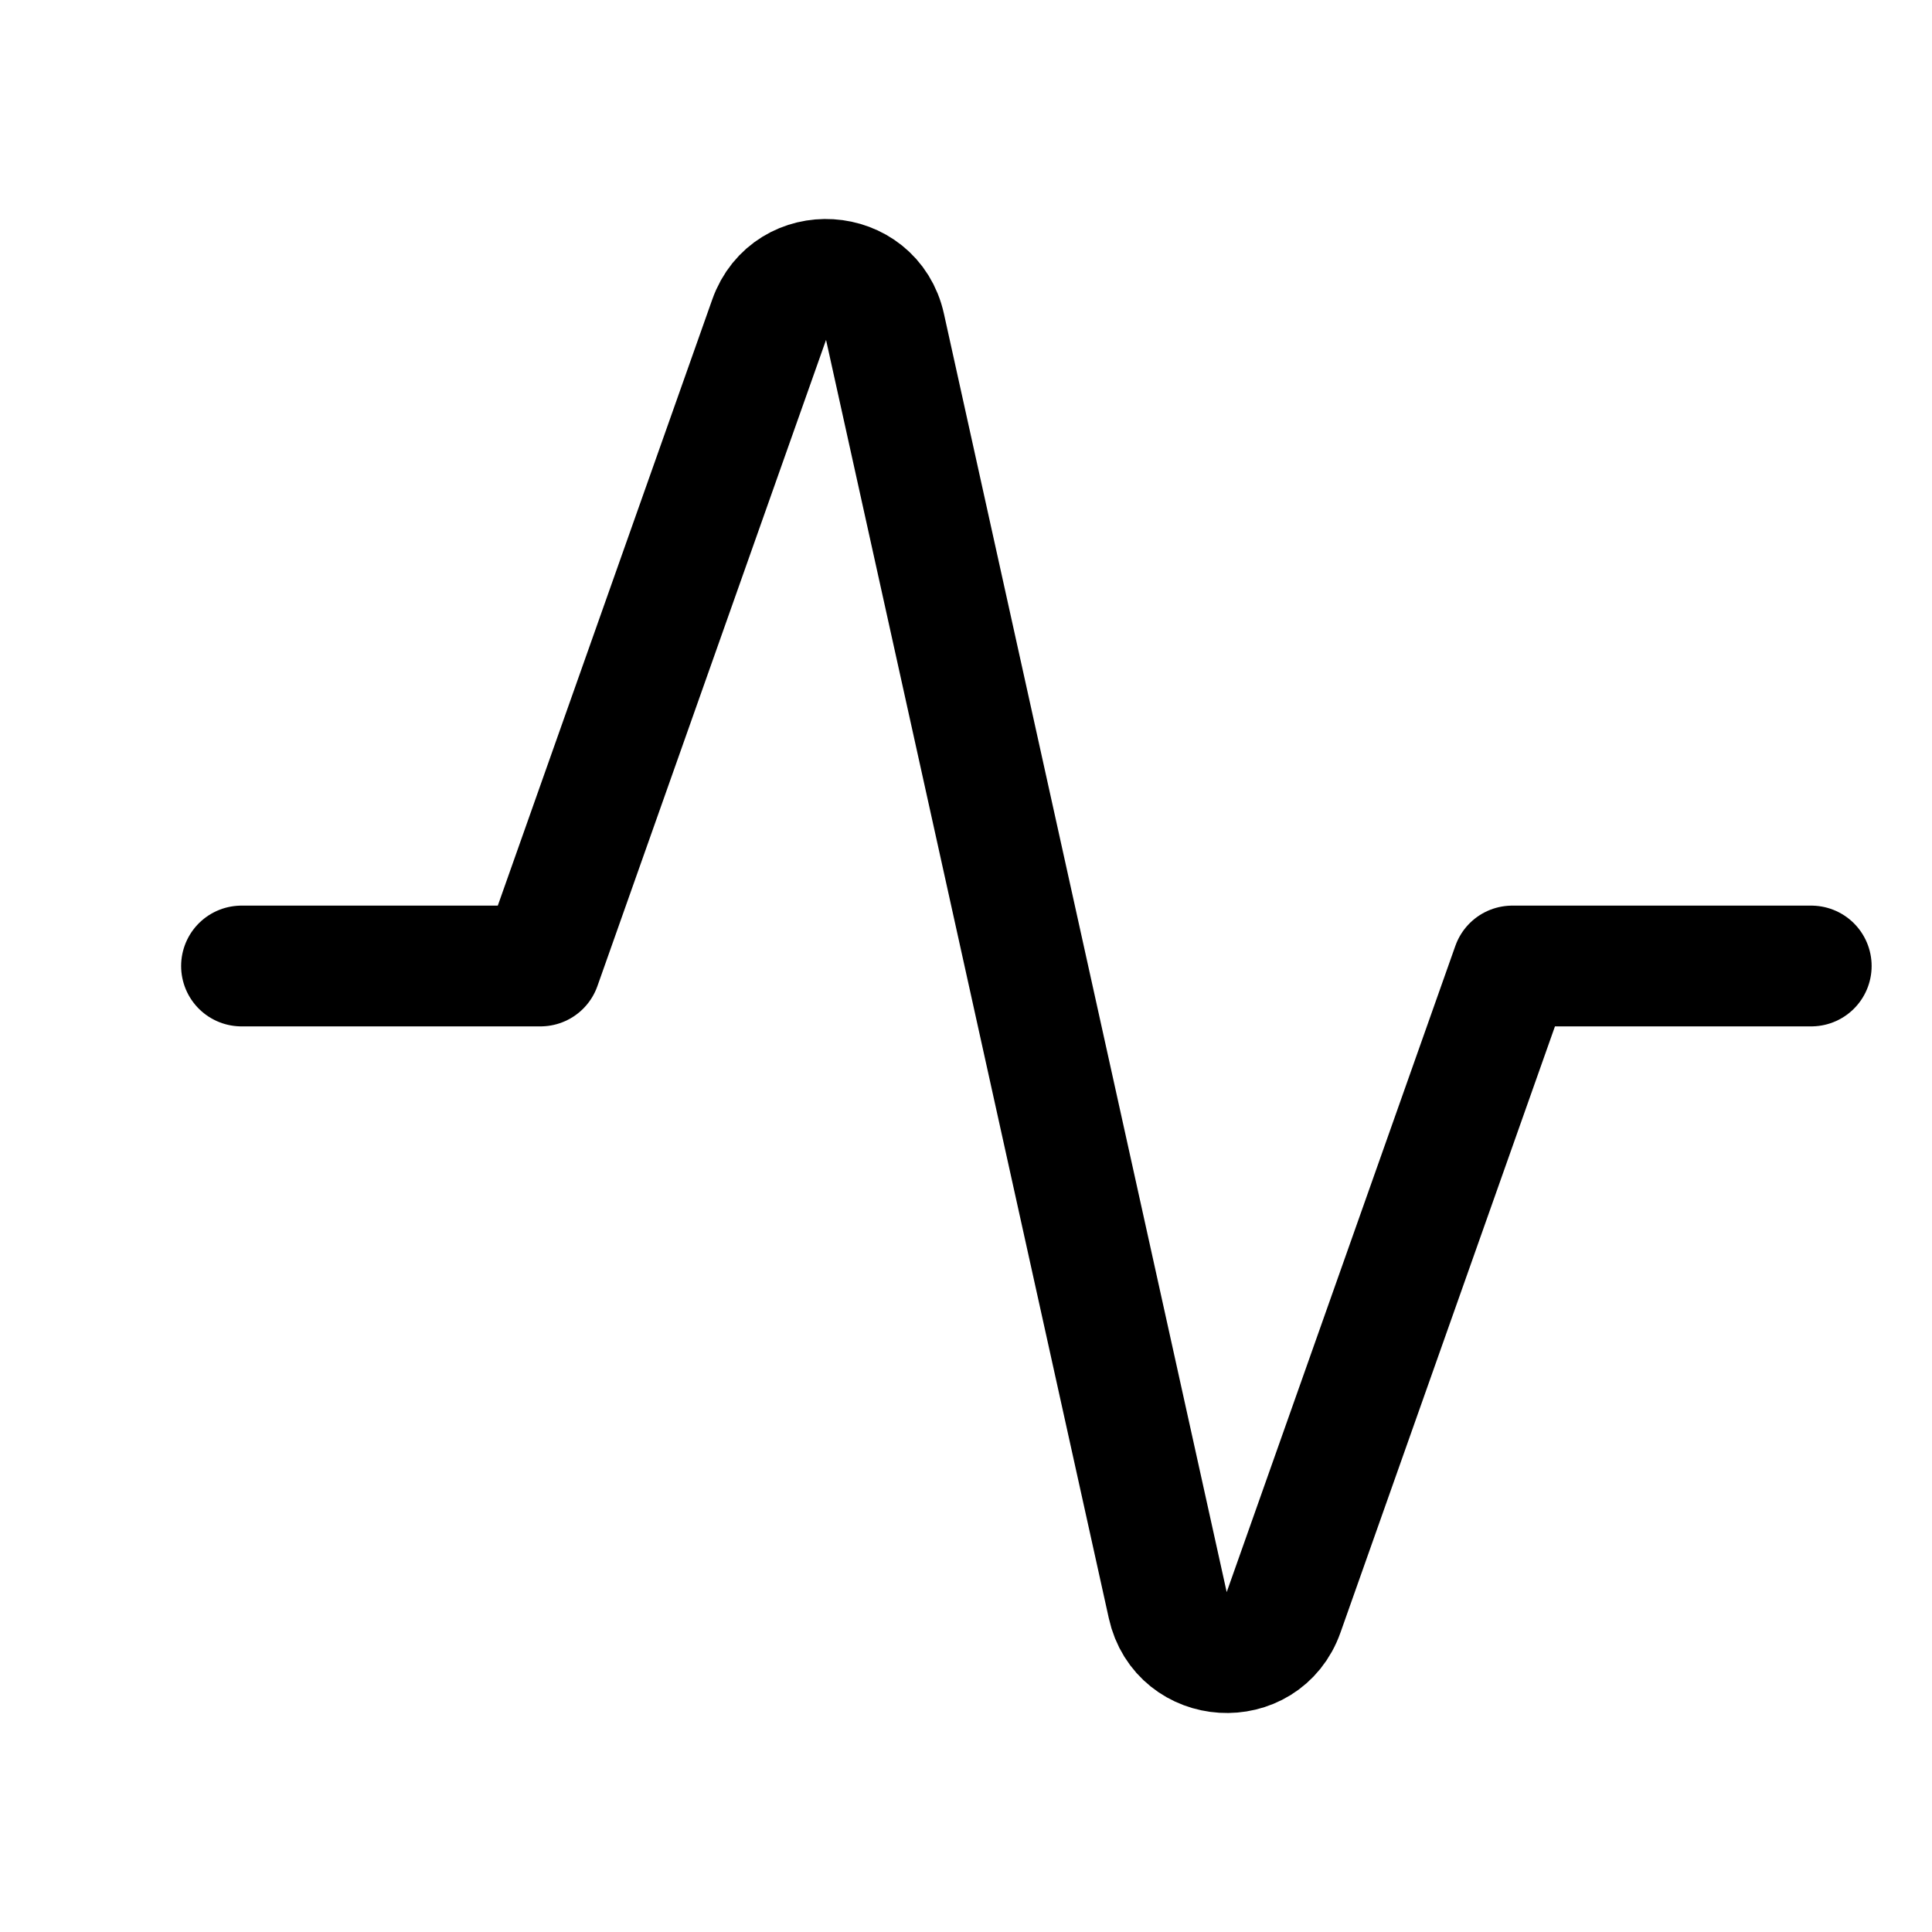
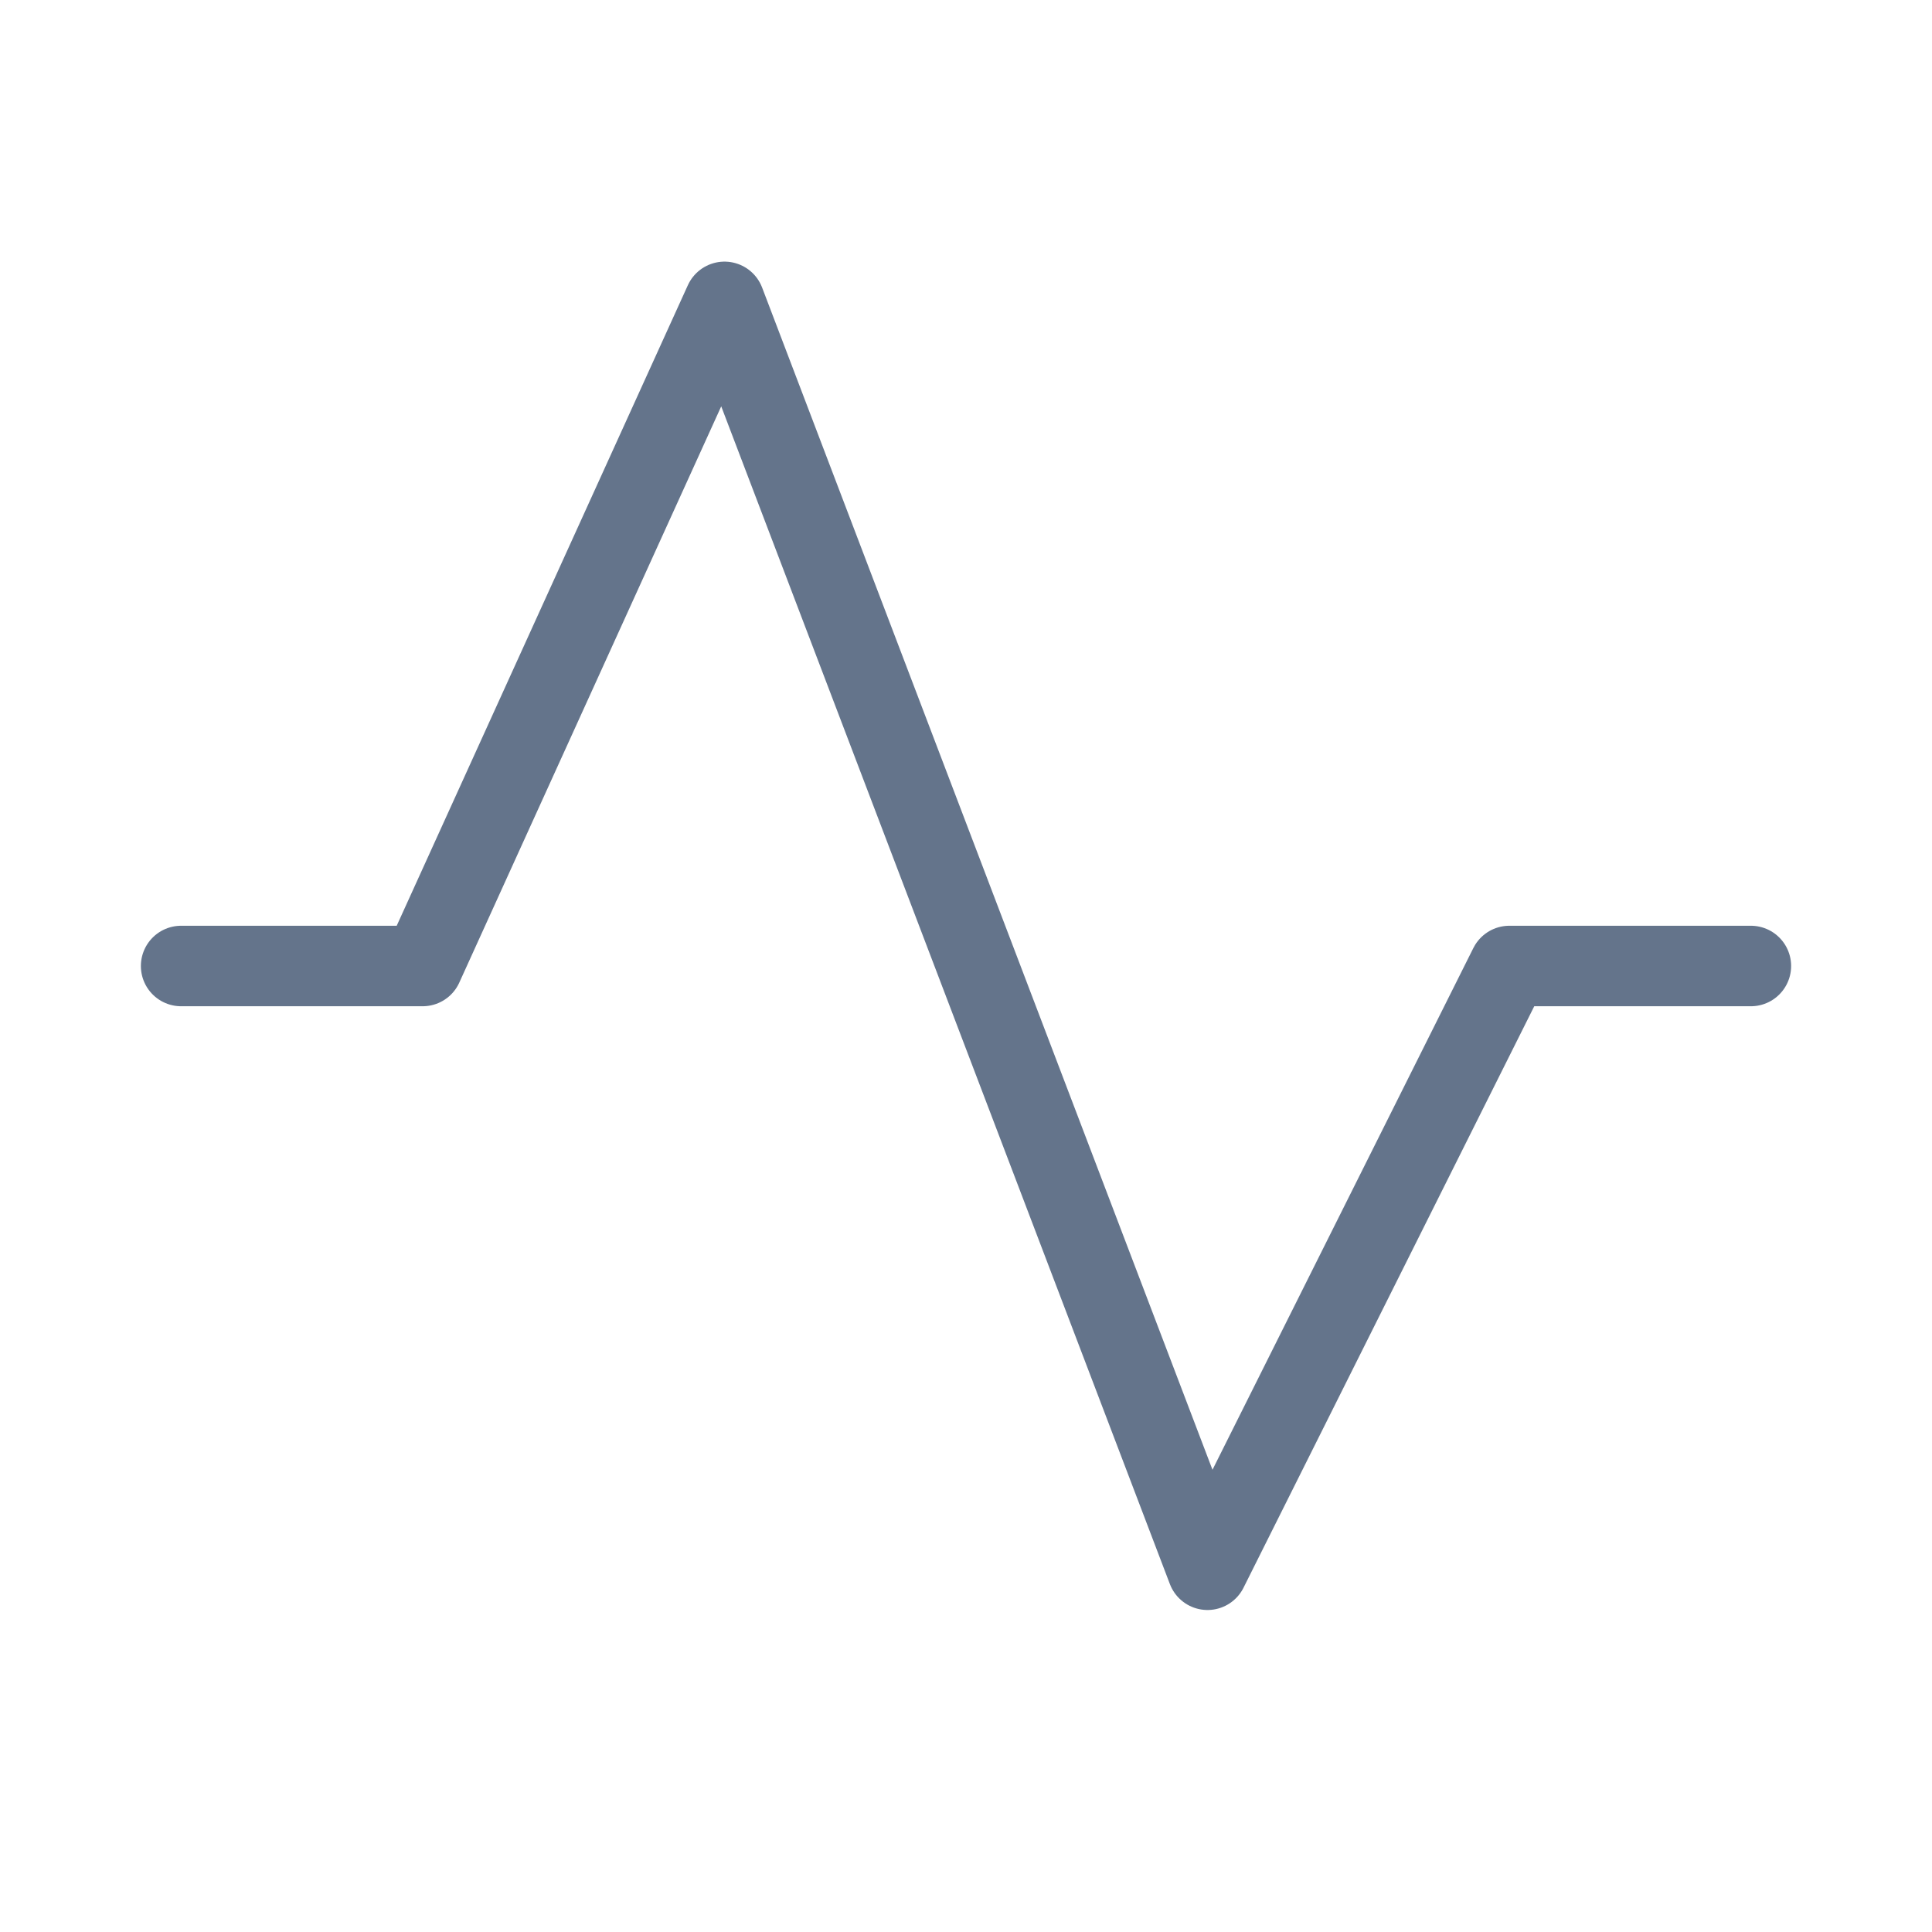
- <svg xmlns="http://www.w3.org/2000/svg" viewBox="0 0 16 16" fill="none">
-   <path d="M2 8H4.476L6.37 2.647C6.537 2.173 7.221 2.215 7.329 2.706L9.671 13.294C9.779 13.785 10.463 13.827 10.63 13.353L12.524 8H15" stroke="currentColor" stroke-linecap="round" stroke-linejoin="round" />
+ <svg xmlns="http://www.w3.org/2000/svg" viewBox="0 0 24 24" fill="none">
+   <path d="M2.25 12H5.25L9 3.75L15 19.5L18.75 12H21.75" stroke="#64748B" stroke-linecap="round" stroke-linejoin="round" />
</svg>
